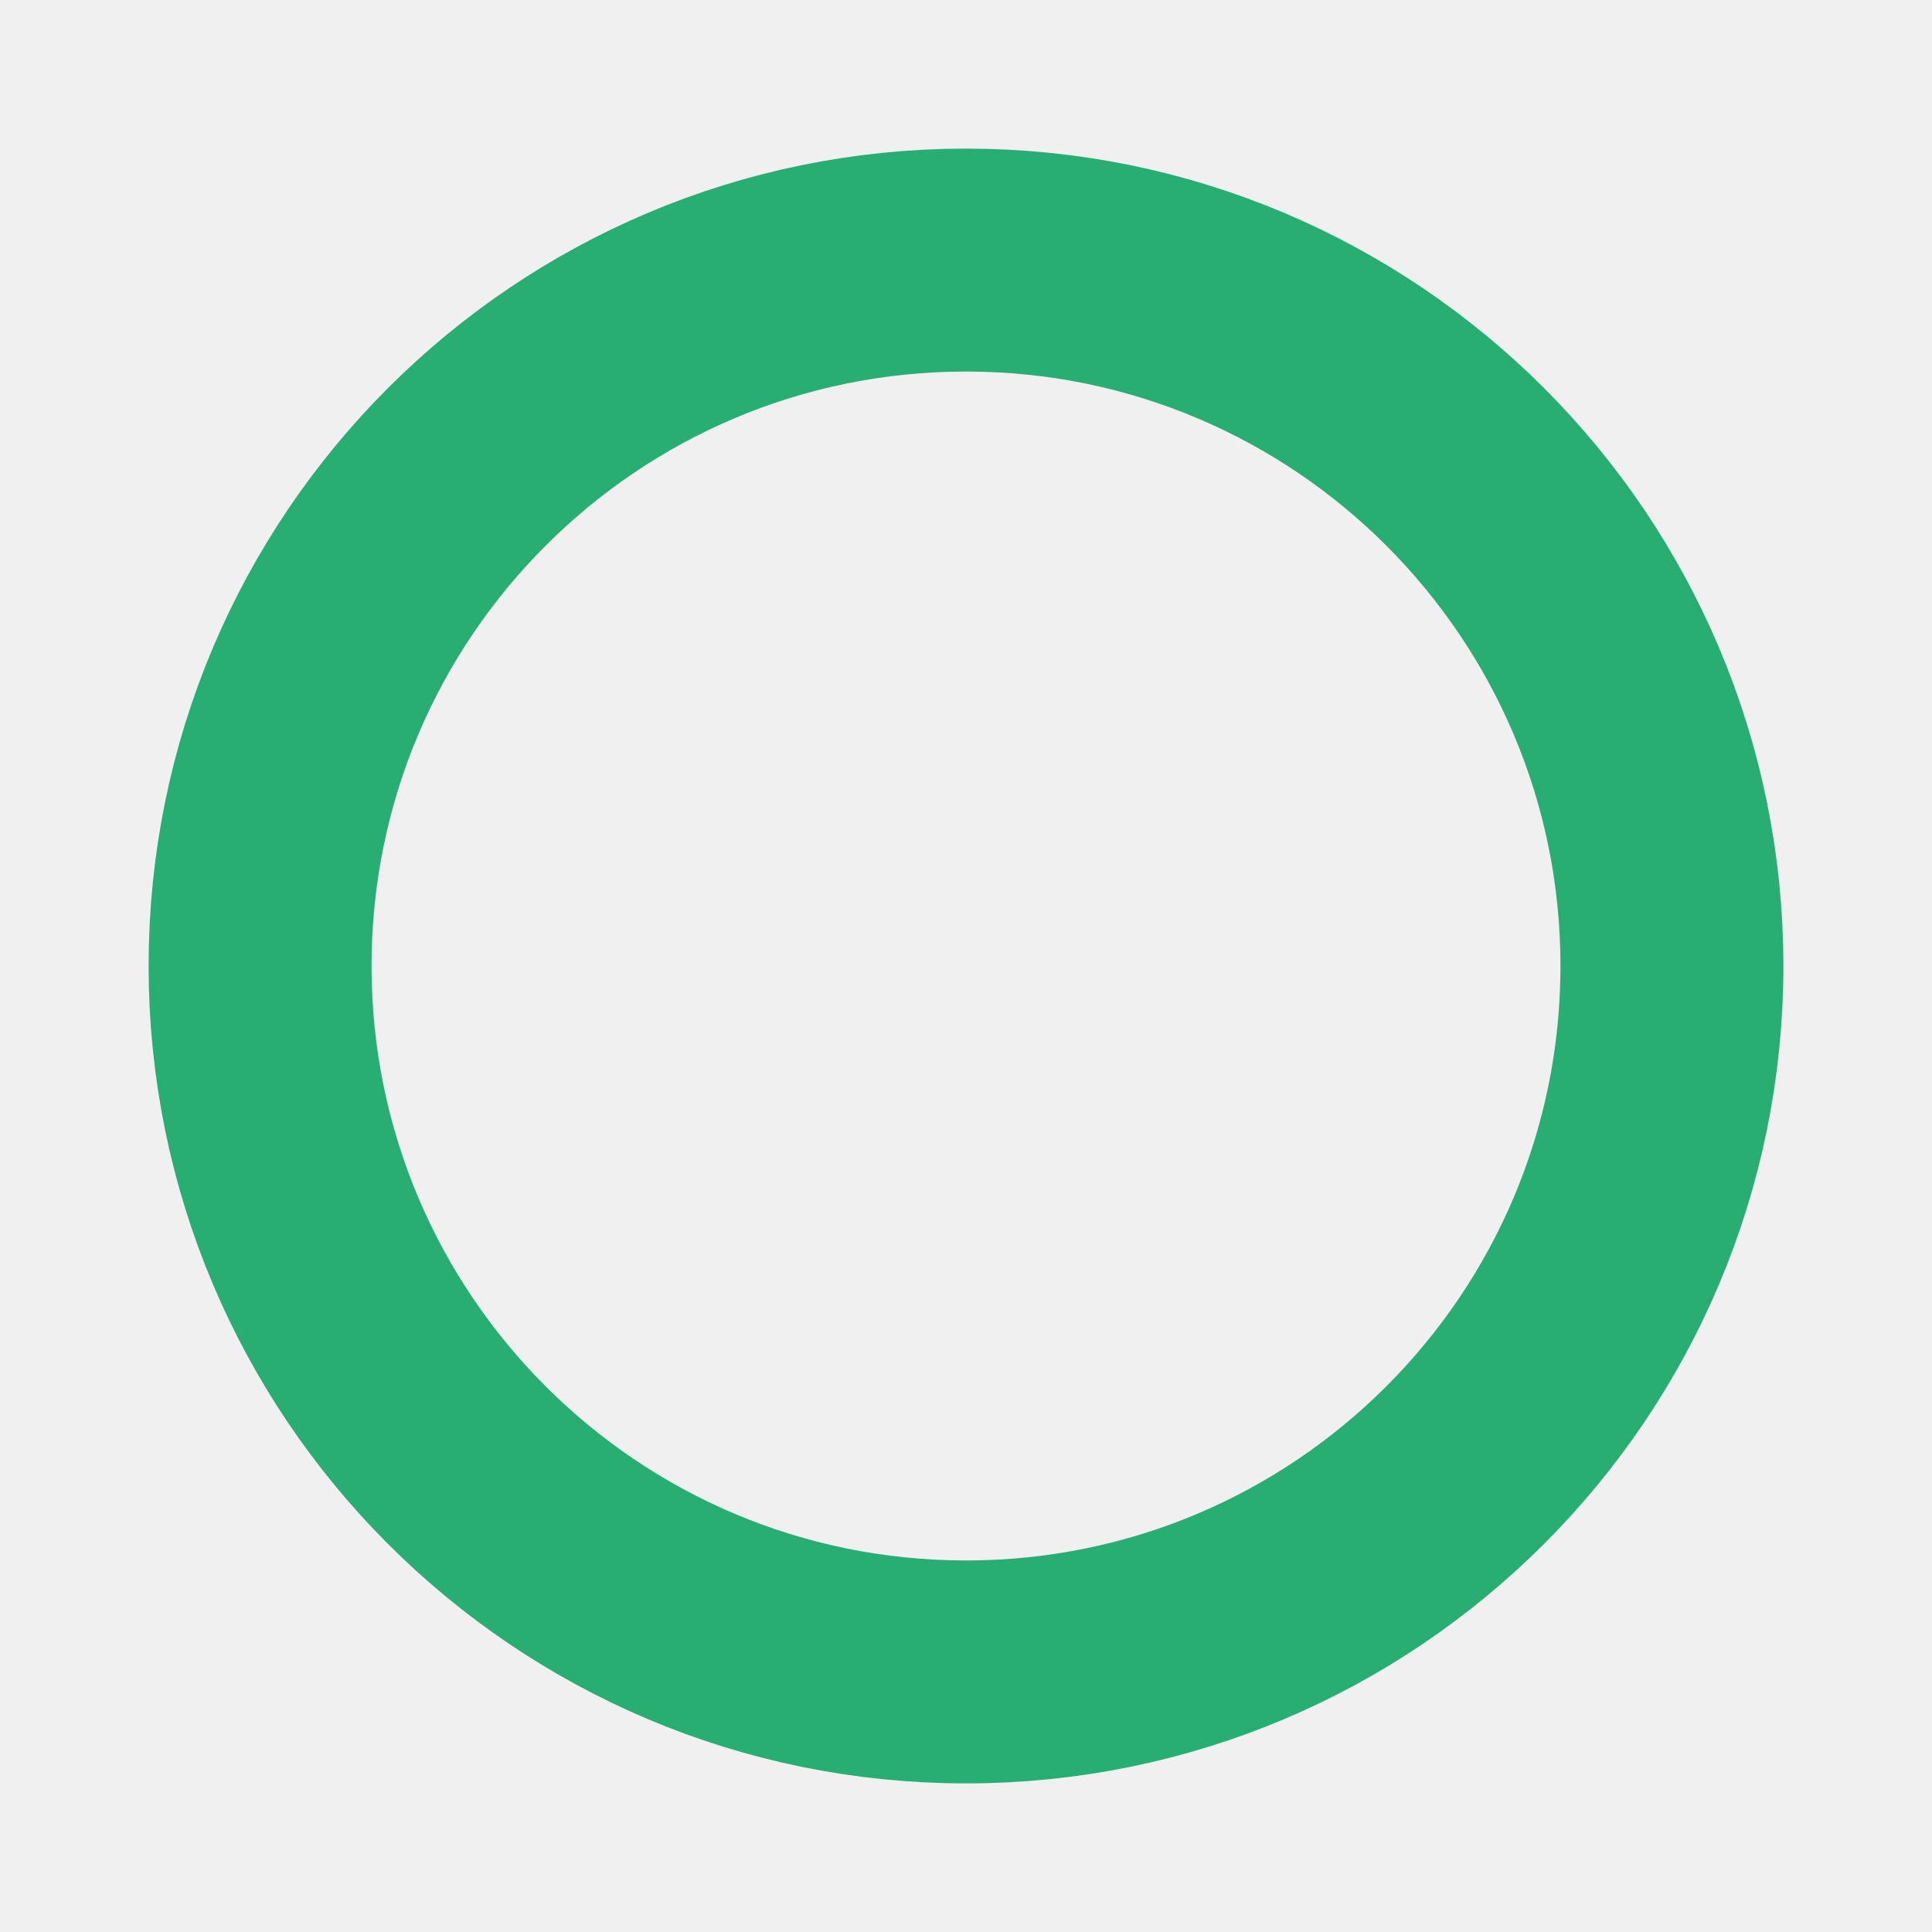
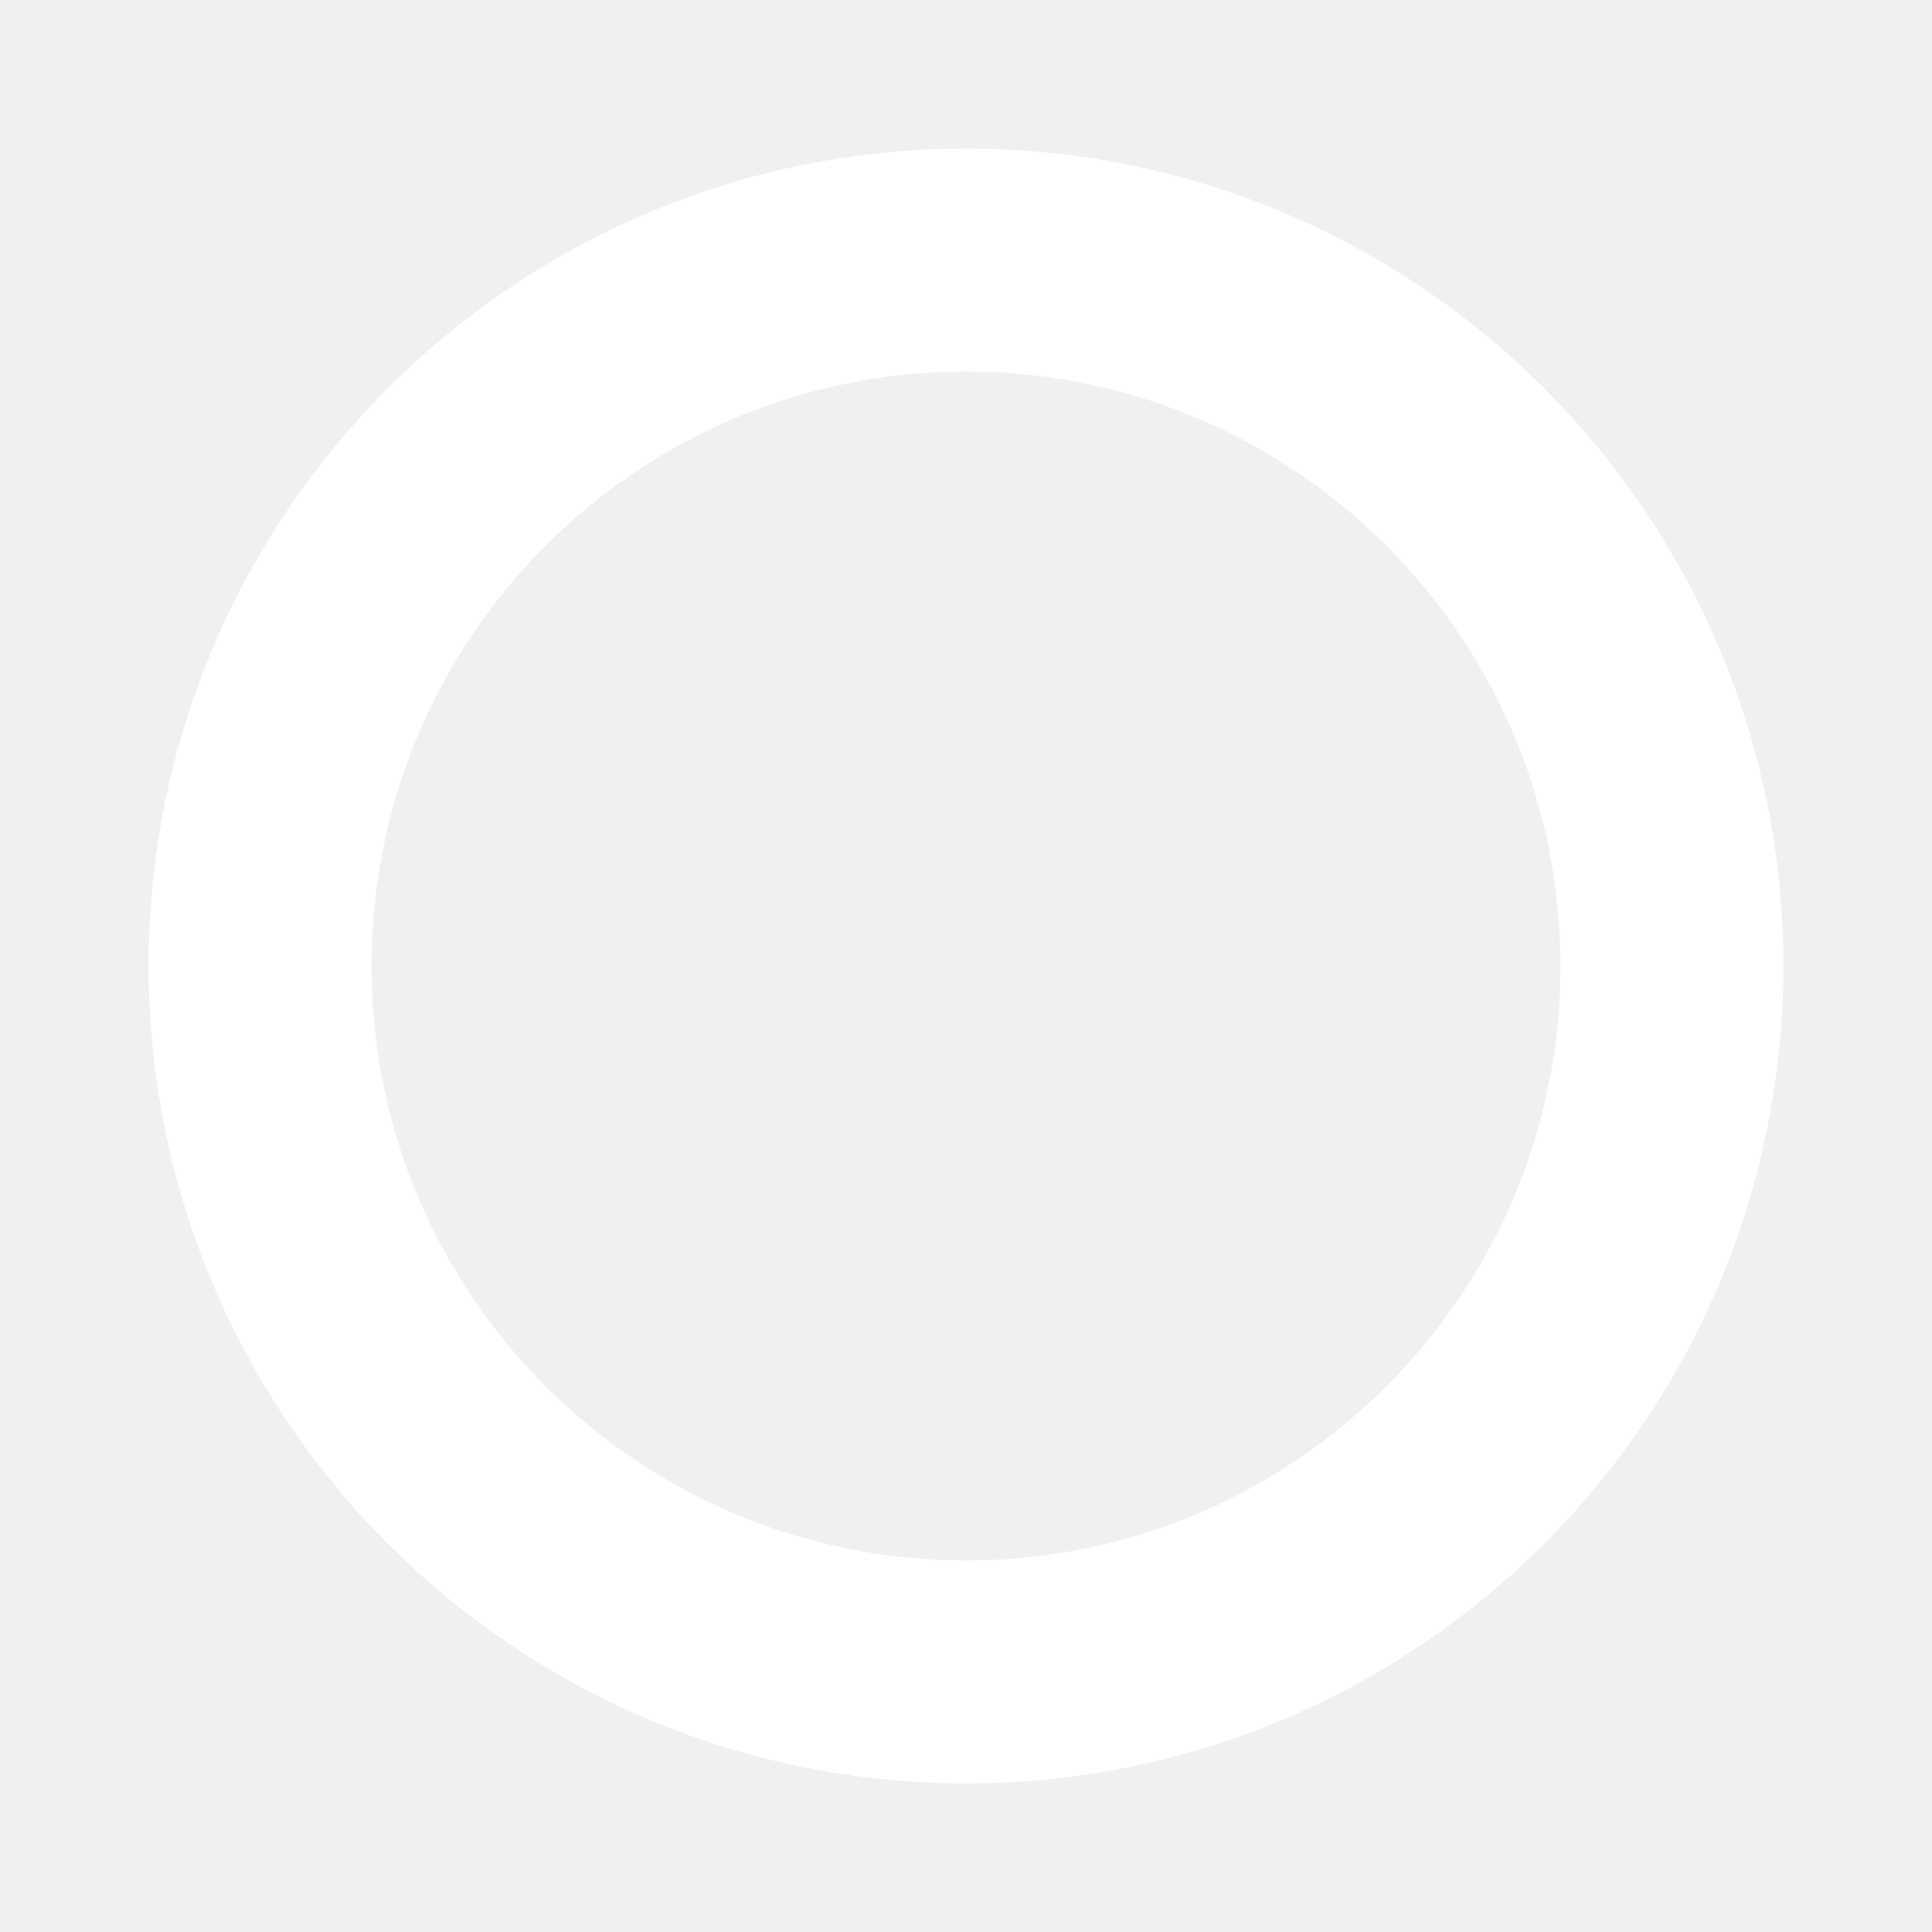
<svg xmlns="http://www.w3.org/2000/svg" id="svg3039" version="1.1" width="13" height="13">
  <defs id="defs3043" />
-   <path style="color:#000000;fill:none;stroke:#28ae73;stroke-width:1.737;stroke-linecap:butt;stroke-linejoin:round;stroke-miterlimit:4;stroke-opacity:1;stroke-dasharray:none;stroke-dashoffset:0;marker:none;visibility:visible;display:inline;overflow:visible;enable-background:accumulate;fill-opacity:1" id="path3051" d="m 12,6.5 a 5.5,5.5 0 1 1 -11,0 5.5,5.5 0 1 1 11,0 z" transform="matrix(0.8636364,0,0,0.8636364,0.886364,0.8863636)" />
+   <path style="color:#000000;fill:none;stroke:#ffffff;stroke-width:1.737;stroke-linecap:butt;stroke-linejoin:round;stroke-miterlimit:4;stroke-opacity:1;stroke-dasharray:none;stroke-dashoffset:0;marker:none;visibility:visible;display:inline;overflow:visible;enable-background:accumulate;fill-opacity:1" id="path3051" d="m 12,6.5 a 5.5,5.5 0 1 1 -11,0 5.5,5.5 0 1 1 11,0 z" transform="matrix(0.8636364,0,0,0.8636364,0.886364,0.8863636)" />
</svg>
